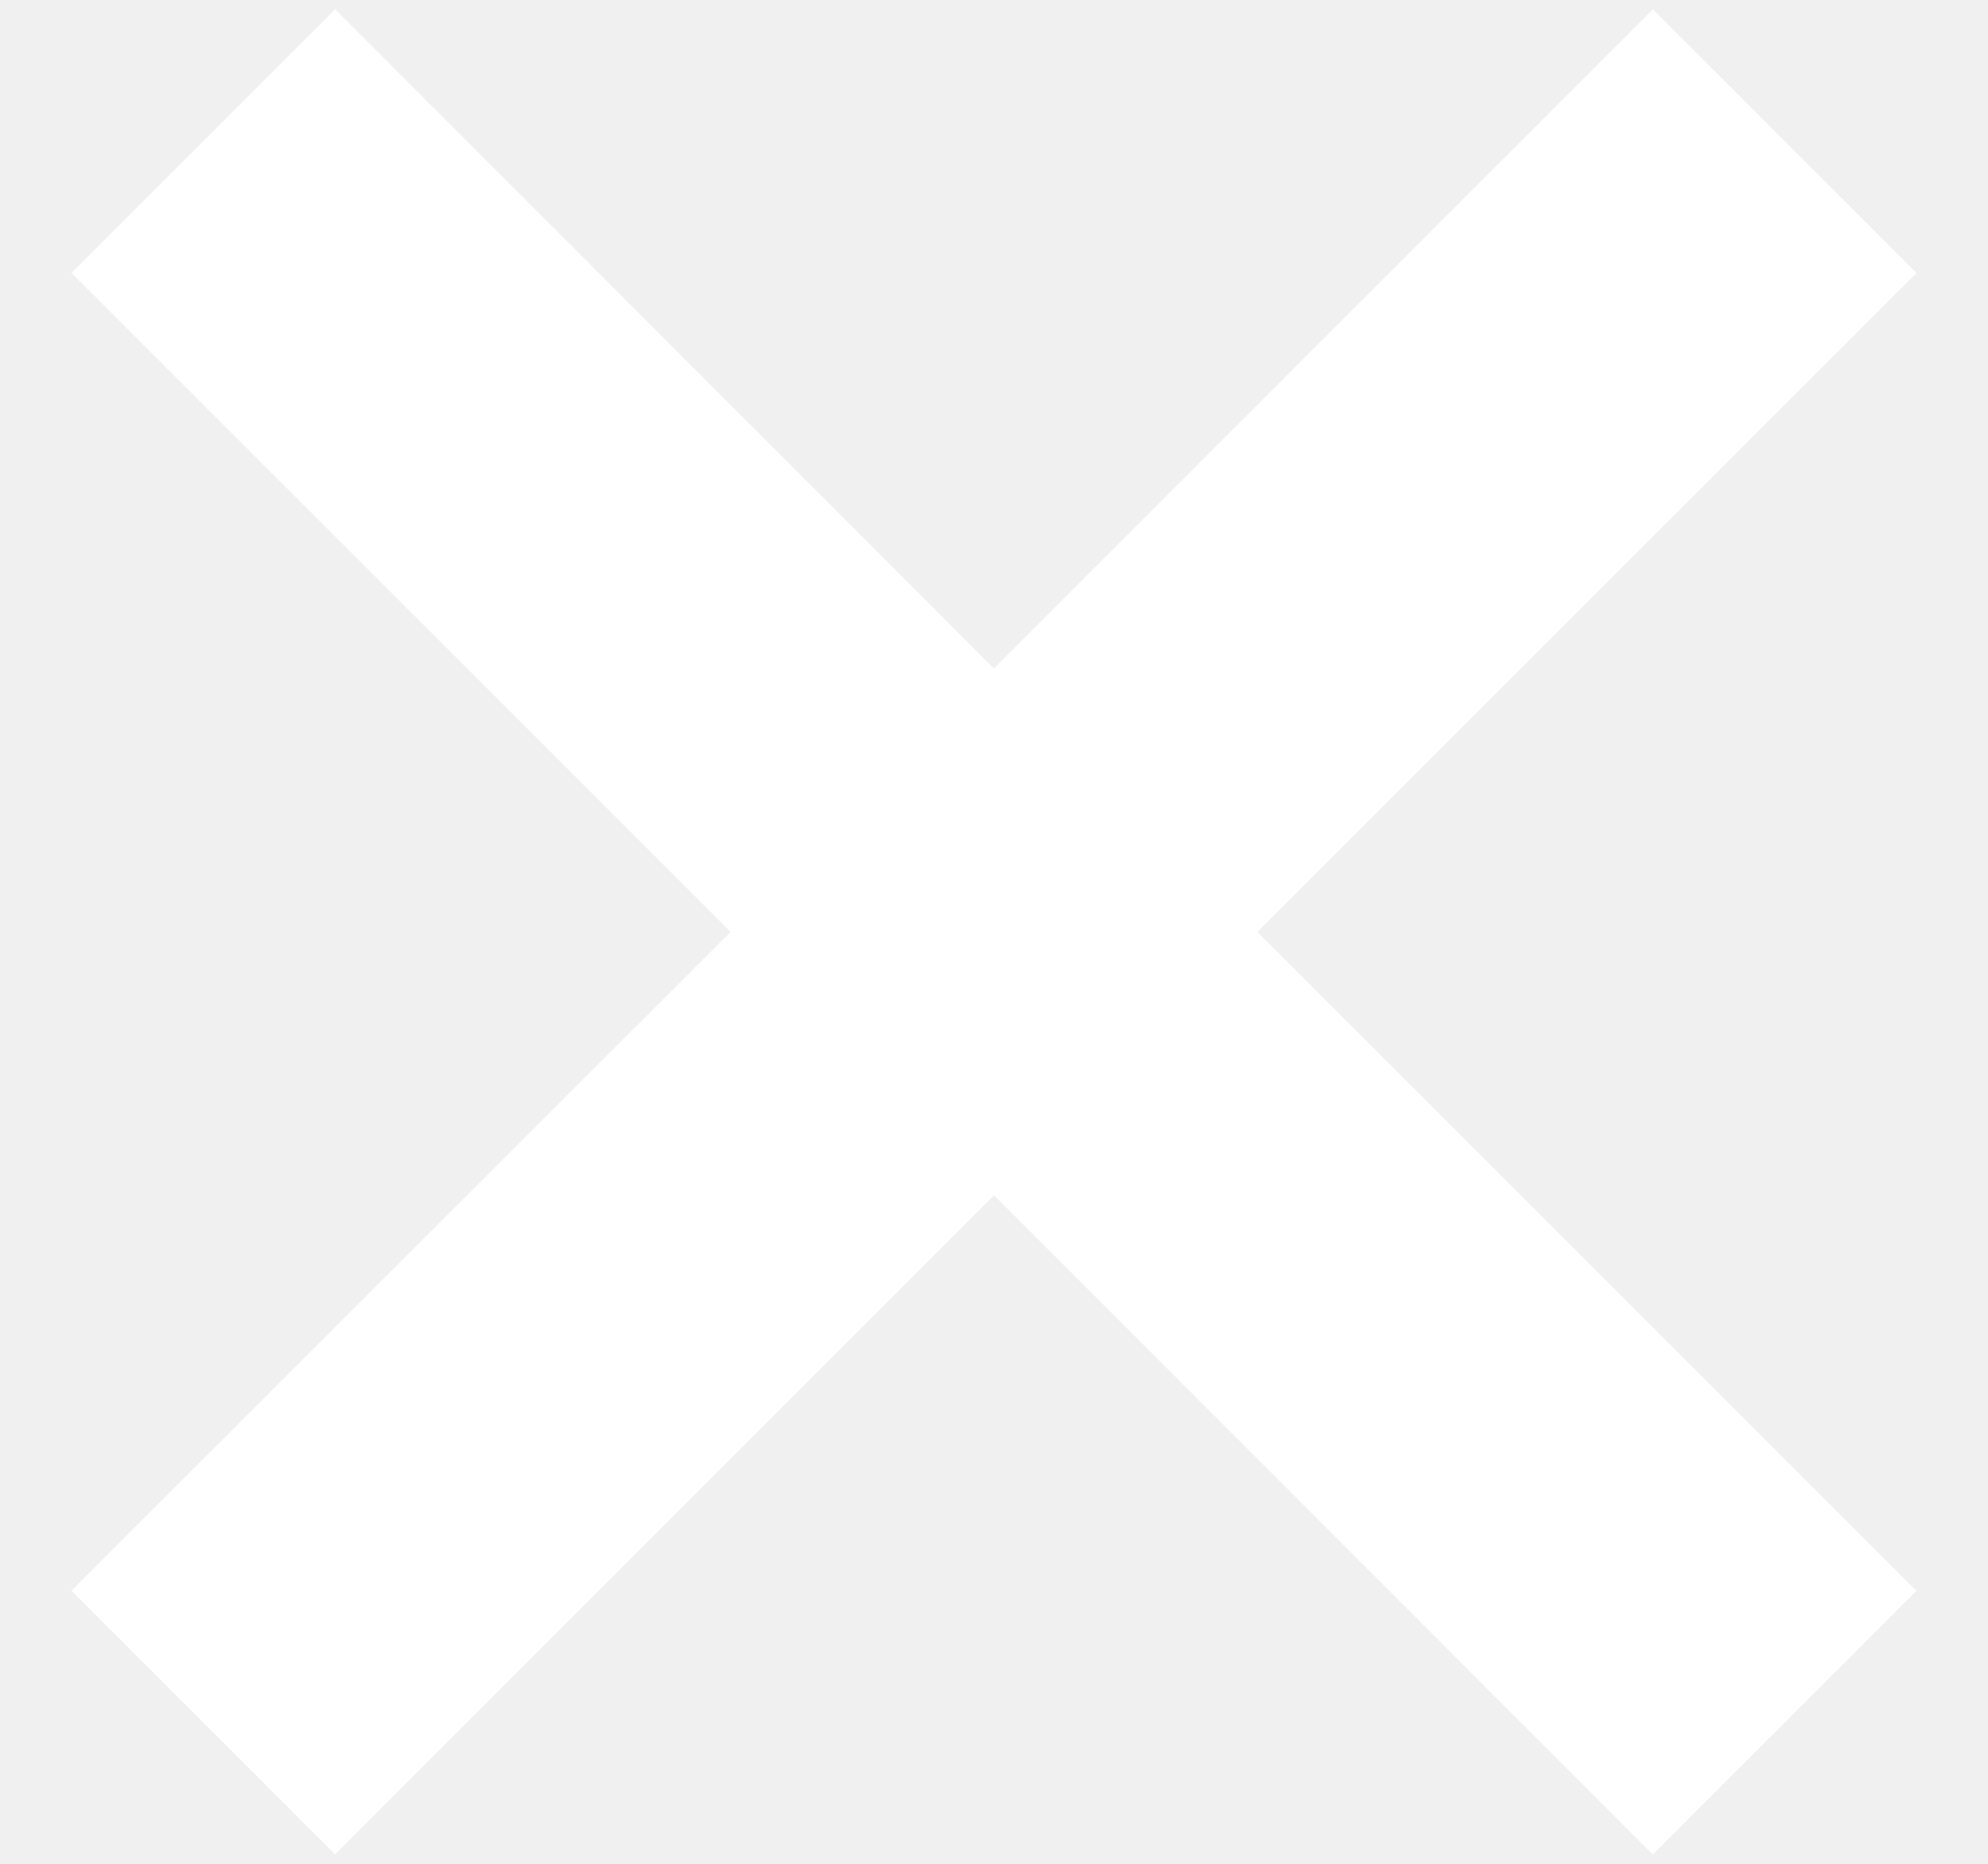
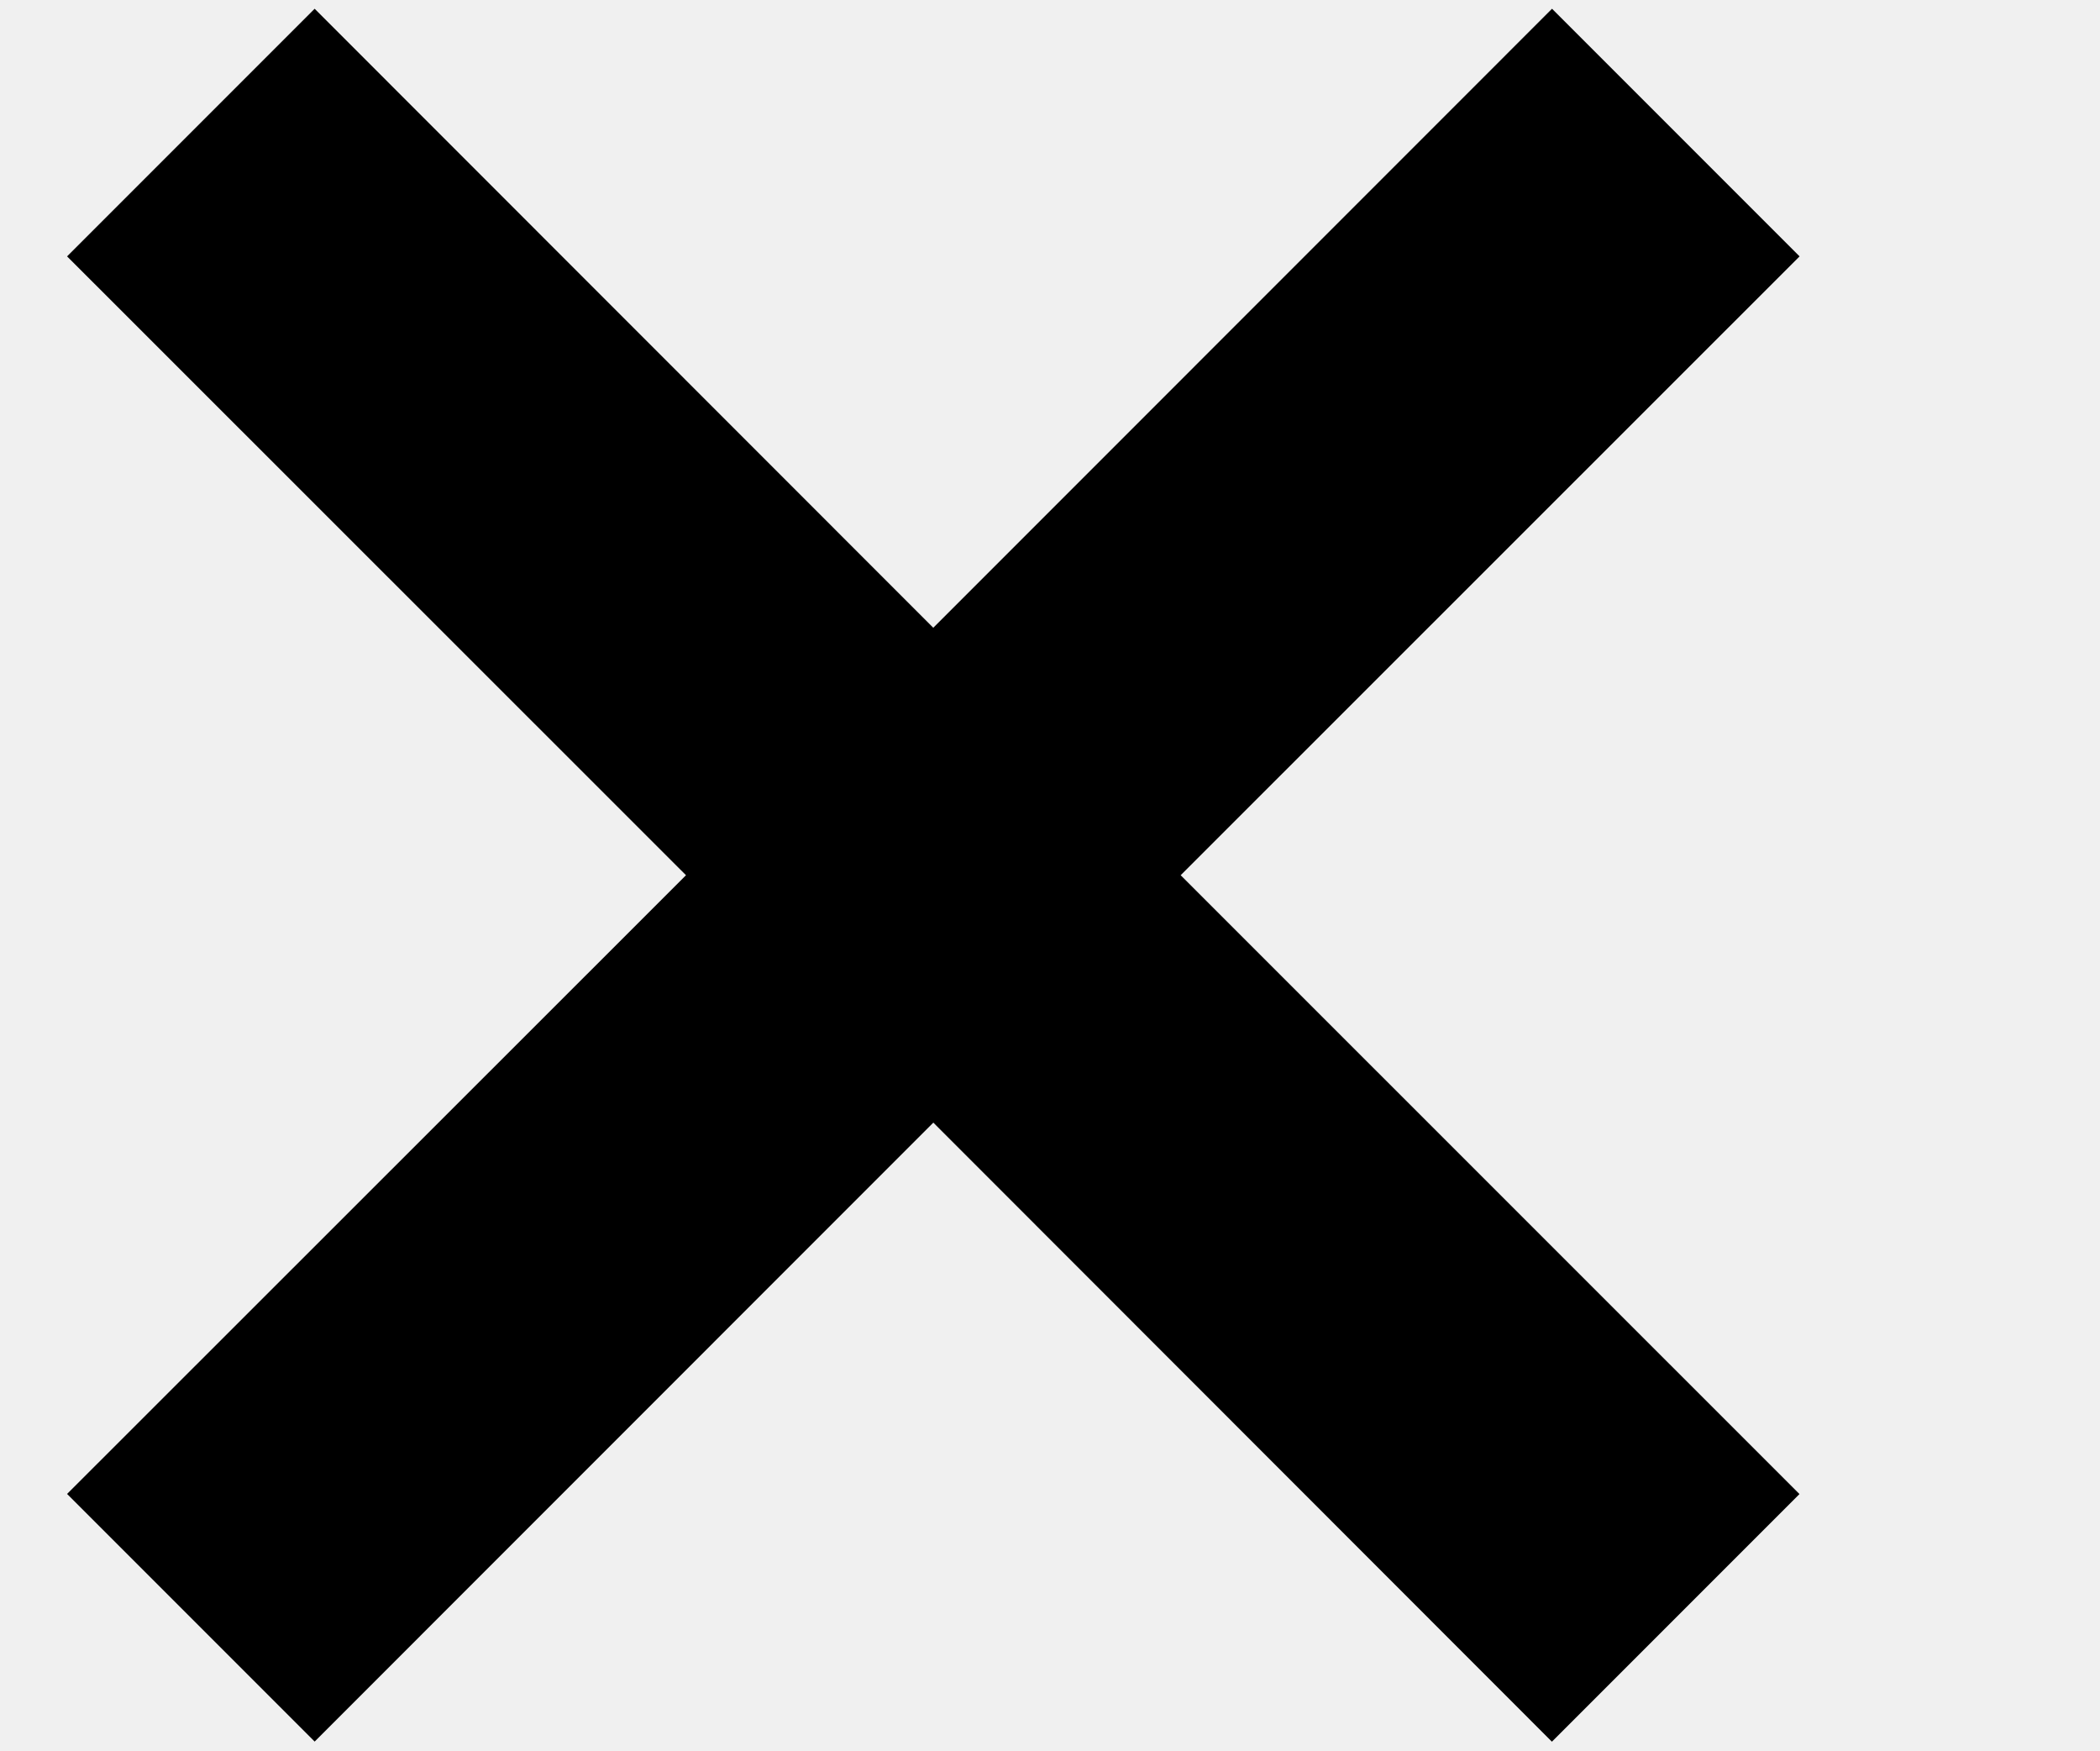
- <svg xmlns="http://www.w3.org/2000/svg" width="16" height="15">
-   <path fill="#FFF" fill-rule="evenodd" d="M8 5.379L13.303.075l2.122 2.122L10.12 7.5l5.304 5.303-2.122 2.122L8 9.62l-5.303 5.304-2.122-2.122L5.88 7.5.575 2.197 2.697.075 8 5.38z" />
+ <svg xmlns="http://www.w3.org/2000/svg" width="18" height="15">
+   <path fill="#000" fill-rule="evenodd" d="M8 5.379L13.303.075l2.122 2.122L10.12 7.5l5.304 5.303-2.122 2.122L8 9.62l-5.303 5.304-2.122-2.122L5.88 7.5.575 2.197 2.697.075 8 5.38z" />
</svg>
